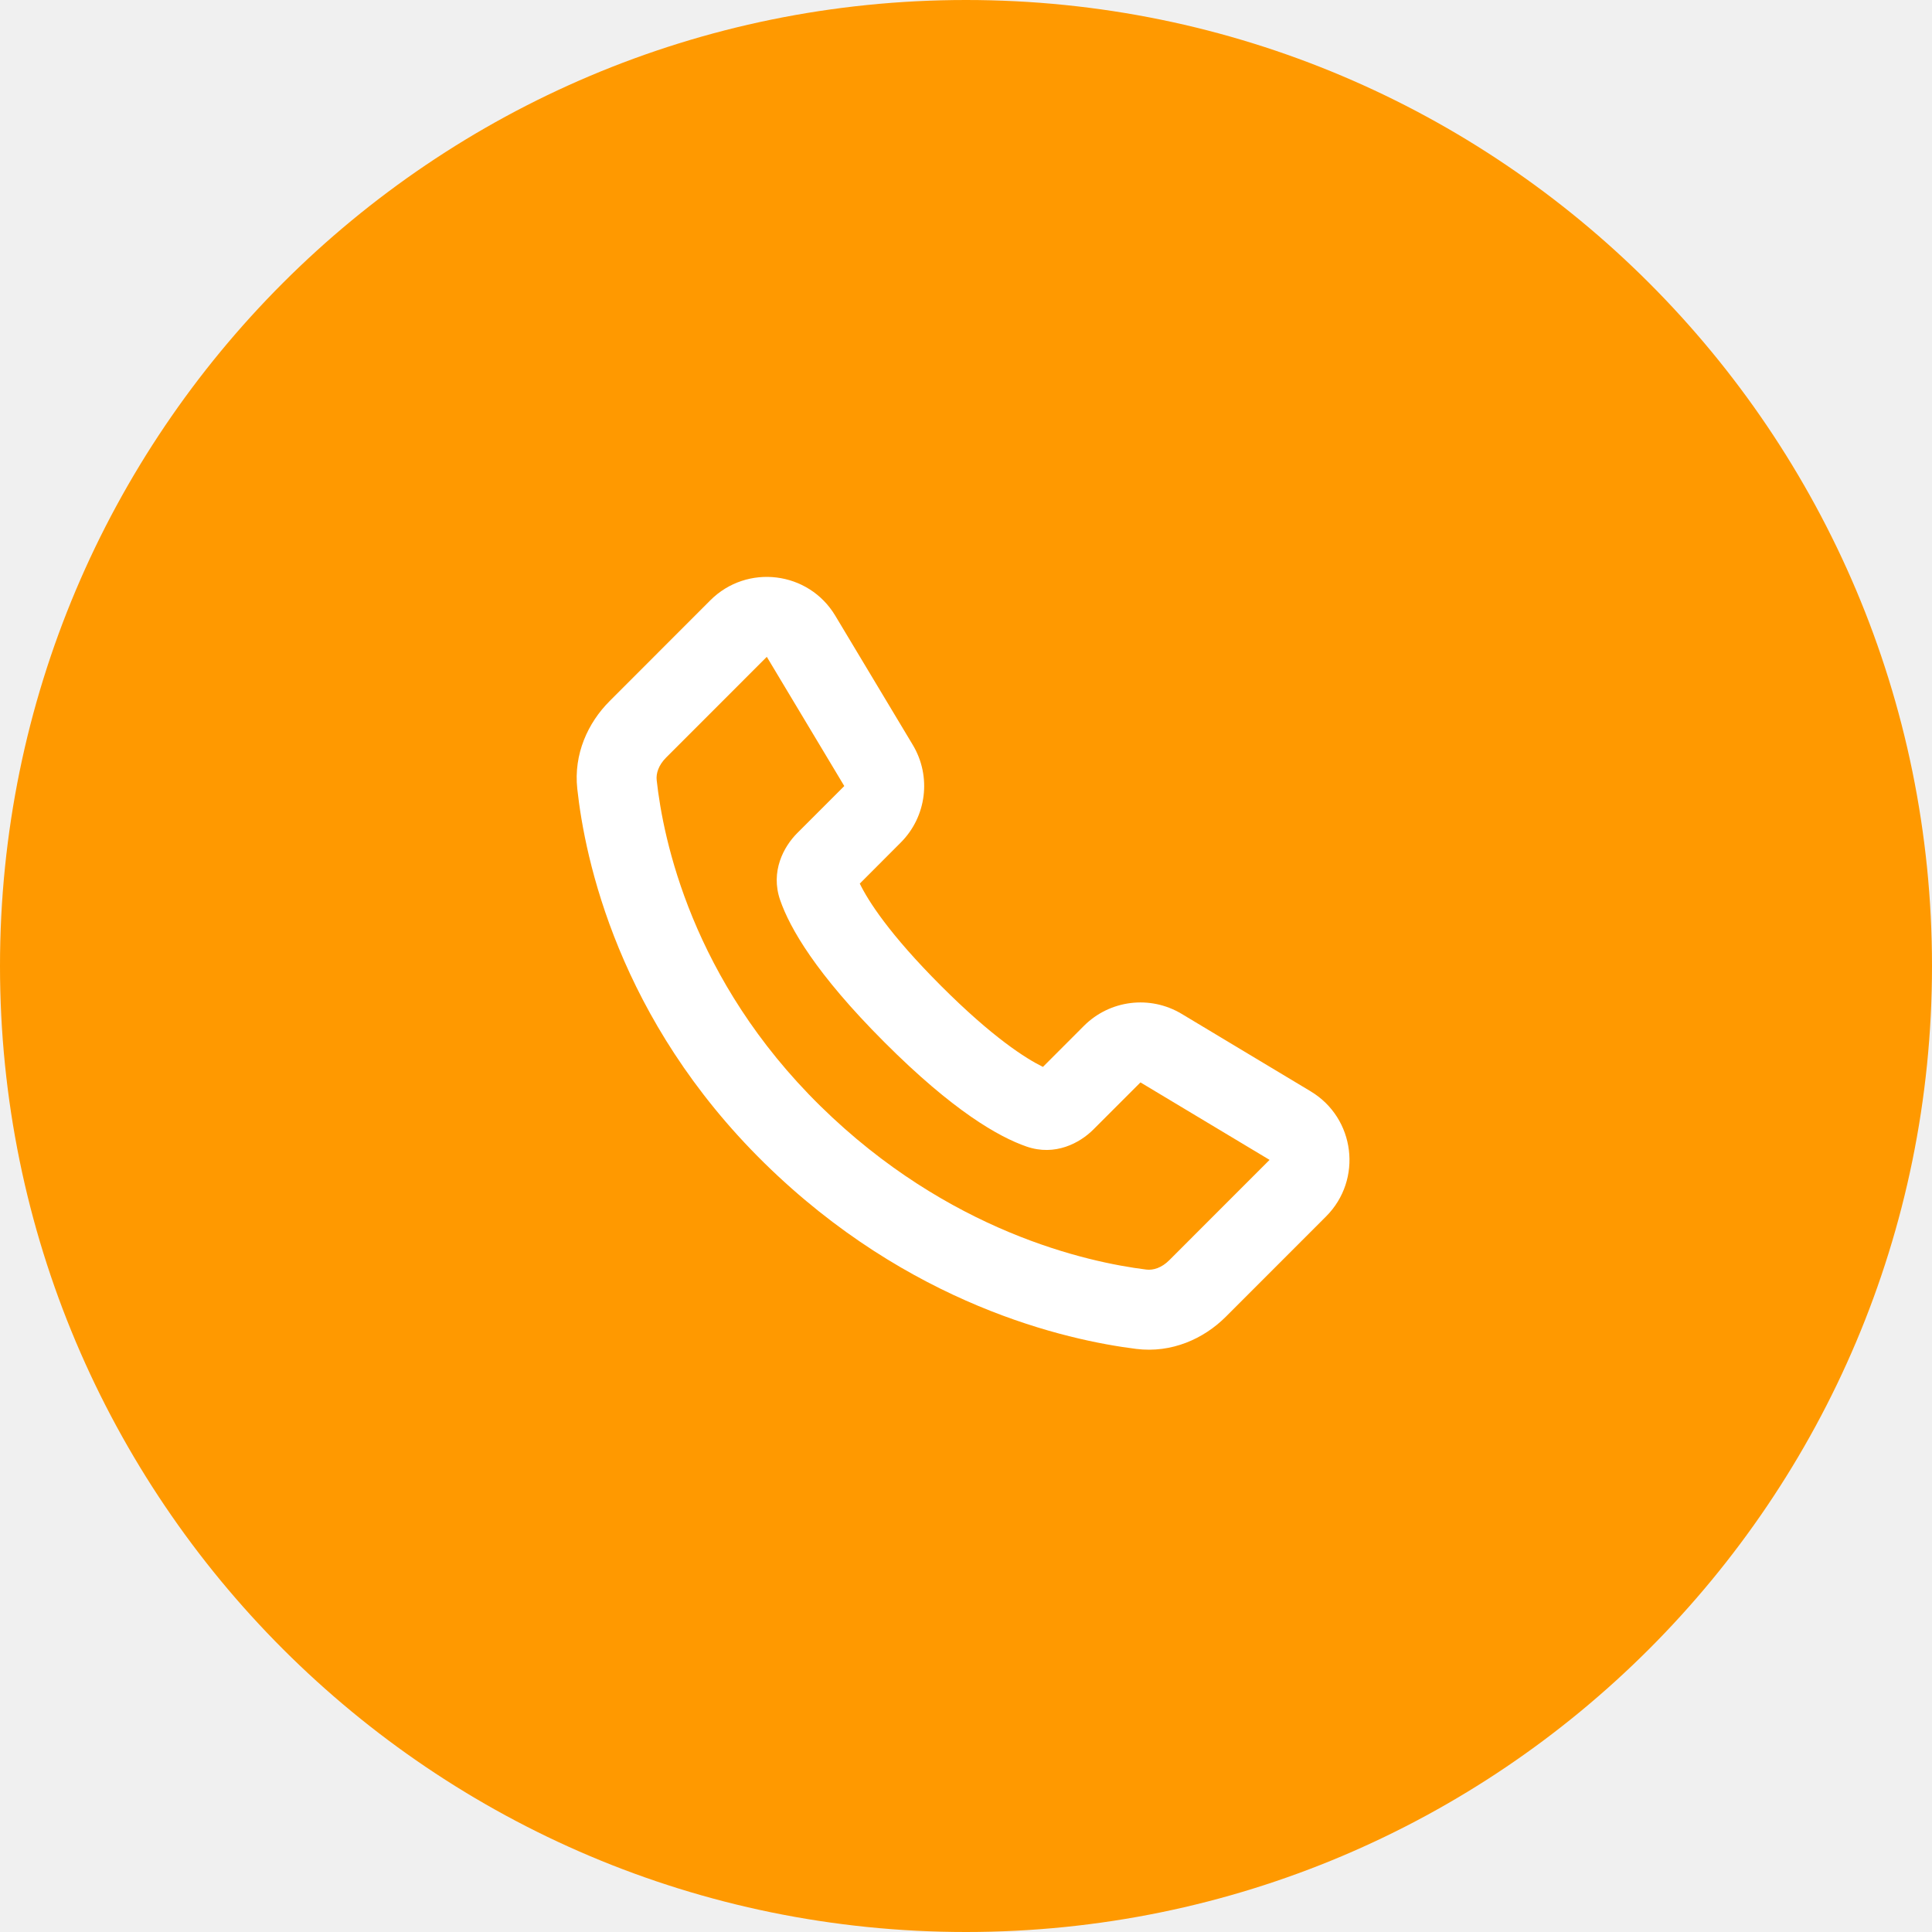
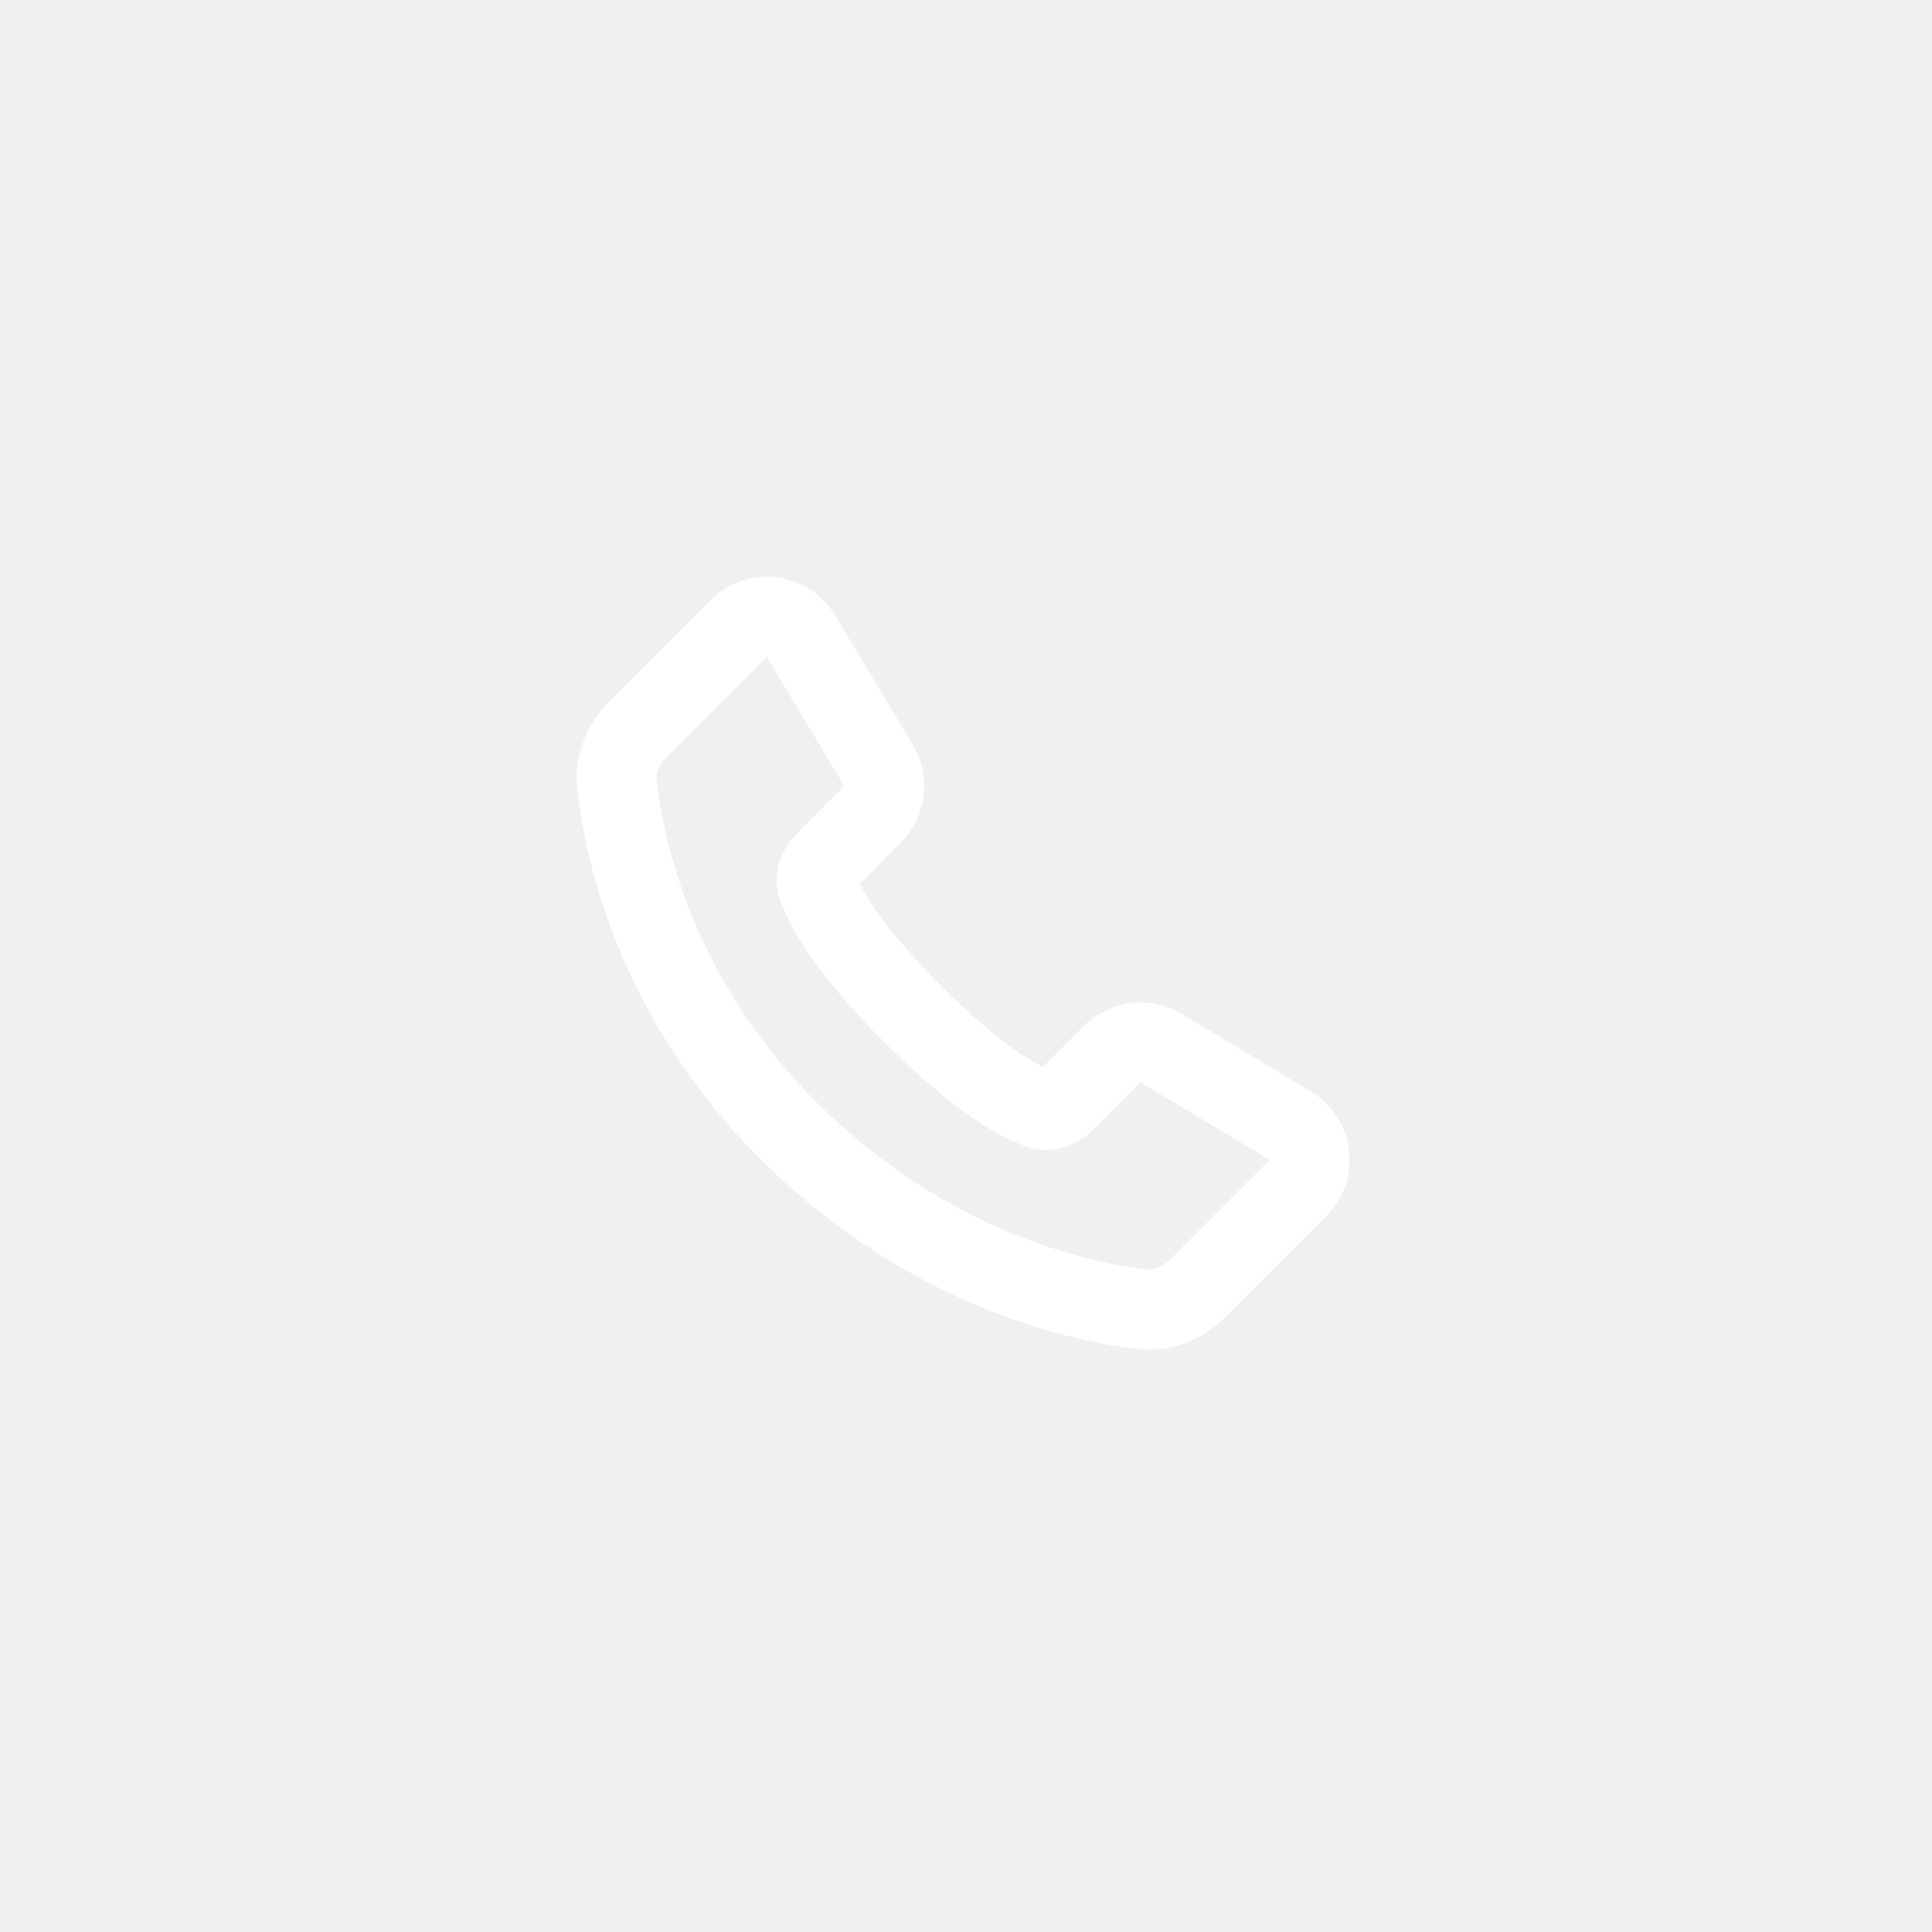
<svg xmlns="http://www.w3.org/2000/svg" width="40" height="40" viewBox="0 0 40 40" fill="none">
  <g clip-path="url(#clip0_21_3256)">
-     <path d="M20 40C31.046 40 40 31.046 40 20C40 8.954 31.046 0 20 0C8.954 0 0 8.954 0 20C0 31.046 8.954 40 20 40Z" fill="#FF9900" />
+     <path d="M20 40C31.046 40 40 31.046 40 20C40 8.954 31.046 0 20 0C8.954 0 0 8.954 0 20C0 31.046 8.954 40 20 40Z" fill="none" />
    <path fill-rule="evenodd" clip-rule="evenodd" d="M14.706 12.429C15.467 11.668 16.741 11.824 17.294 12.748L18.898 15.422C19.289 16.074 19.186 16.907 18.649 17.444L17.801 18.294C17.974 18.65 18.409 19.336 19.48 20.408C20.551 21.48 21.238 21.915 21.593 22.089L22.442 21.239C22.979 20.702 23.812 20.6 24.463 20.99L27.136 22.595C28.059 23.149 28.216 24.423 27.455 25.185L25.38 27.261C24.92 27.721 24.255 28.018 23.527 27.928C22.082 27.748 18.819 27.02 15.824 24.078C12.8 21.107 12.109 17.781 11.952 16.331C11.874 15.614 12.171 14.966 12.621 14.516L14.706 12.429ZM15.876 13.599L13.79 15.686C13.633 15.844 13.581 16.014 13.596 16.152C13.729 17.374 14.324 20.284 16.983 22.897C19.635 25.503 22.51 26.133 23.732 26.285C23.874 26.303 24.05 26.251 24.21 26.09L26.285 24.014L23.612 22.41L22.637 23.385C22.357 23.665 21.845 23.943 21.253 23.738C20.679 23.539 19.734 23.003 18.311 21.578C16.887 20.154 16.351 19.209 16.152 18.635C15.947 18.042 16.225 17.53 16.505 17.249L17.48 16.274L15.876 13.599Z" fill="white" />
  </g>
  <defs>
    <clipPath id="clip0_21_3256">
      <rect width="40" height="40" fill="white" />
    </clipPath>
  </defs>
</svg>
